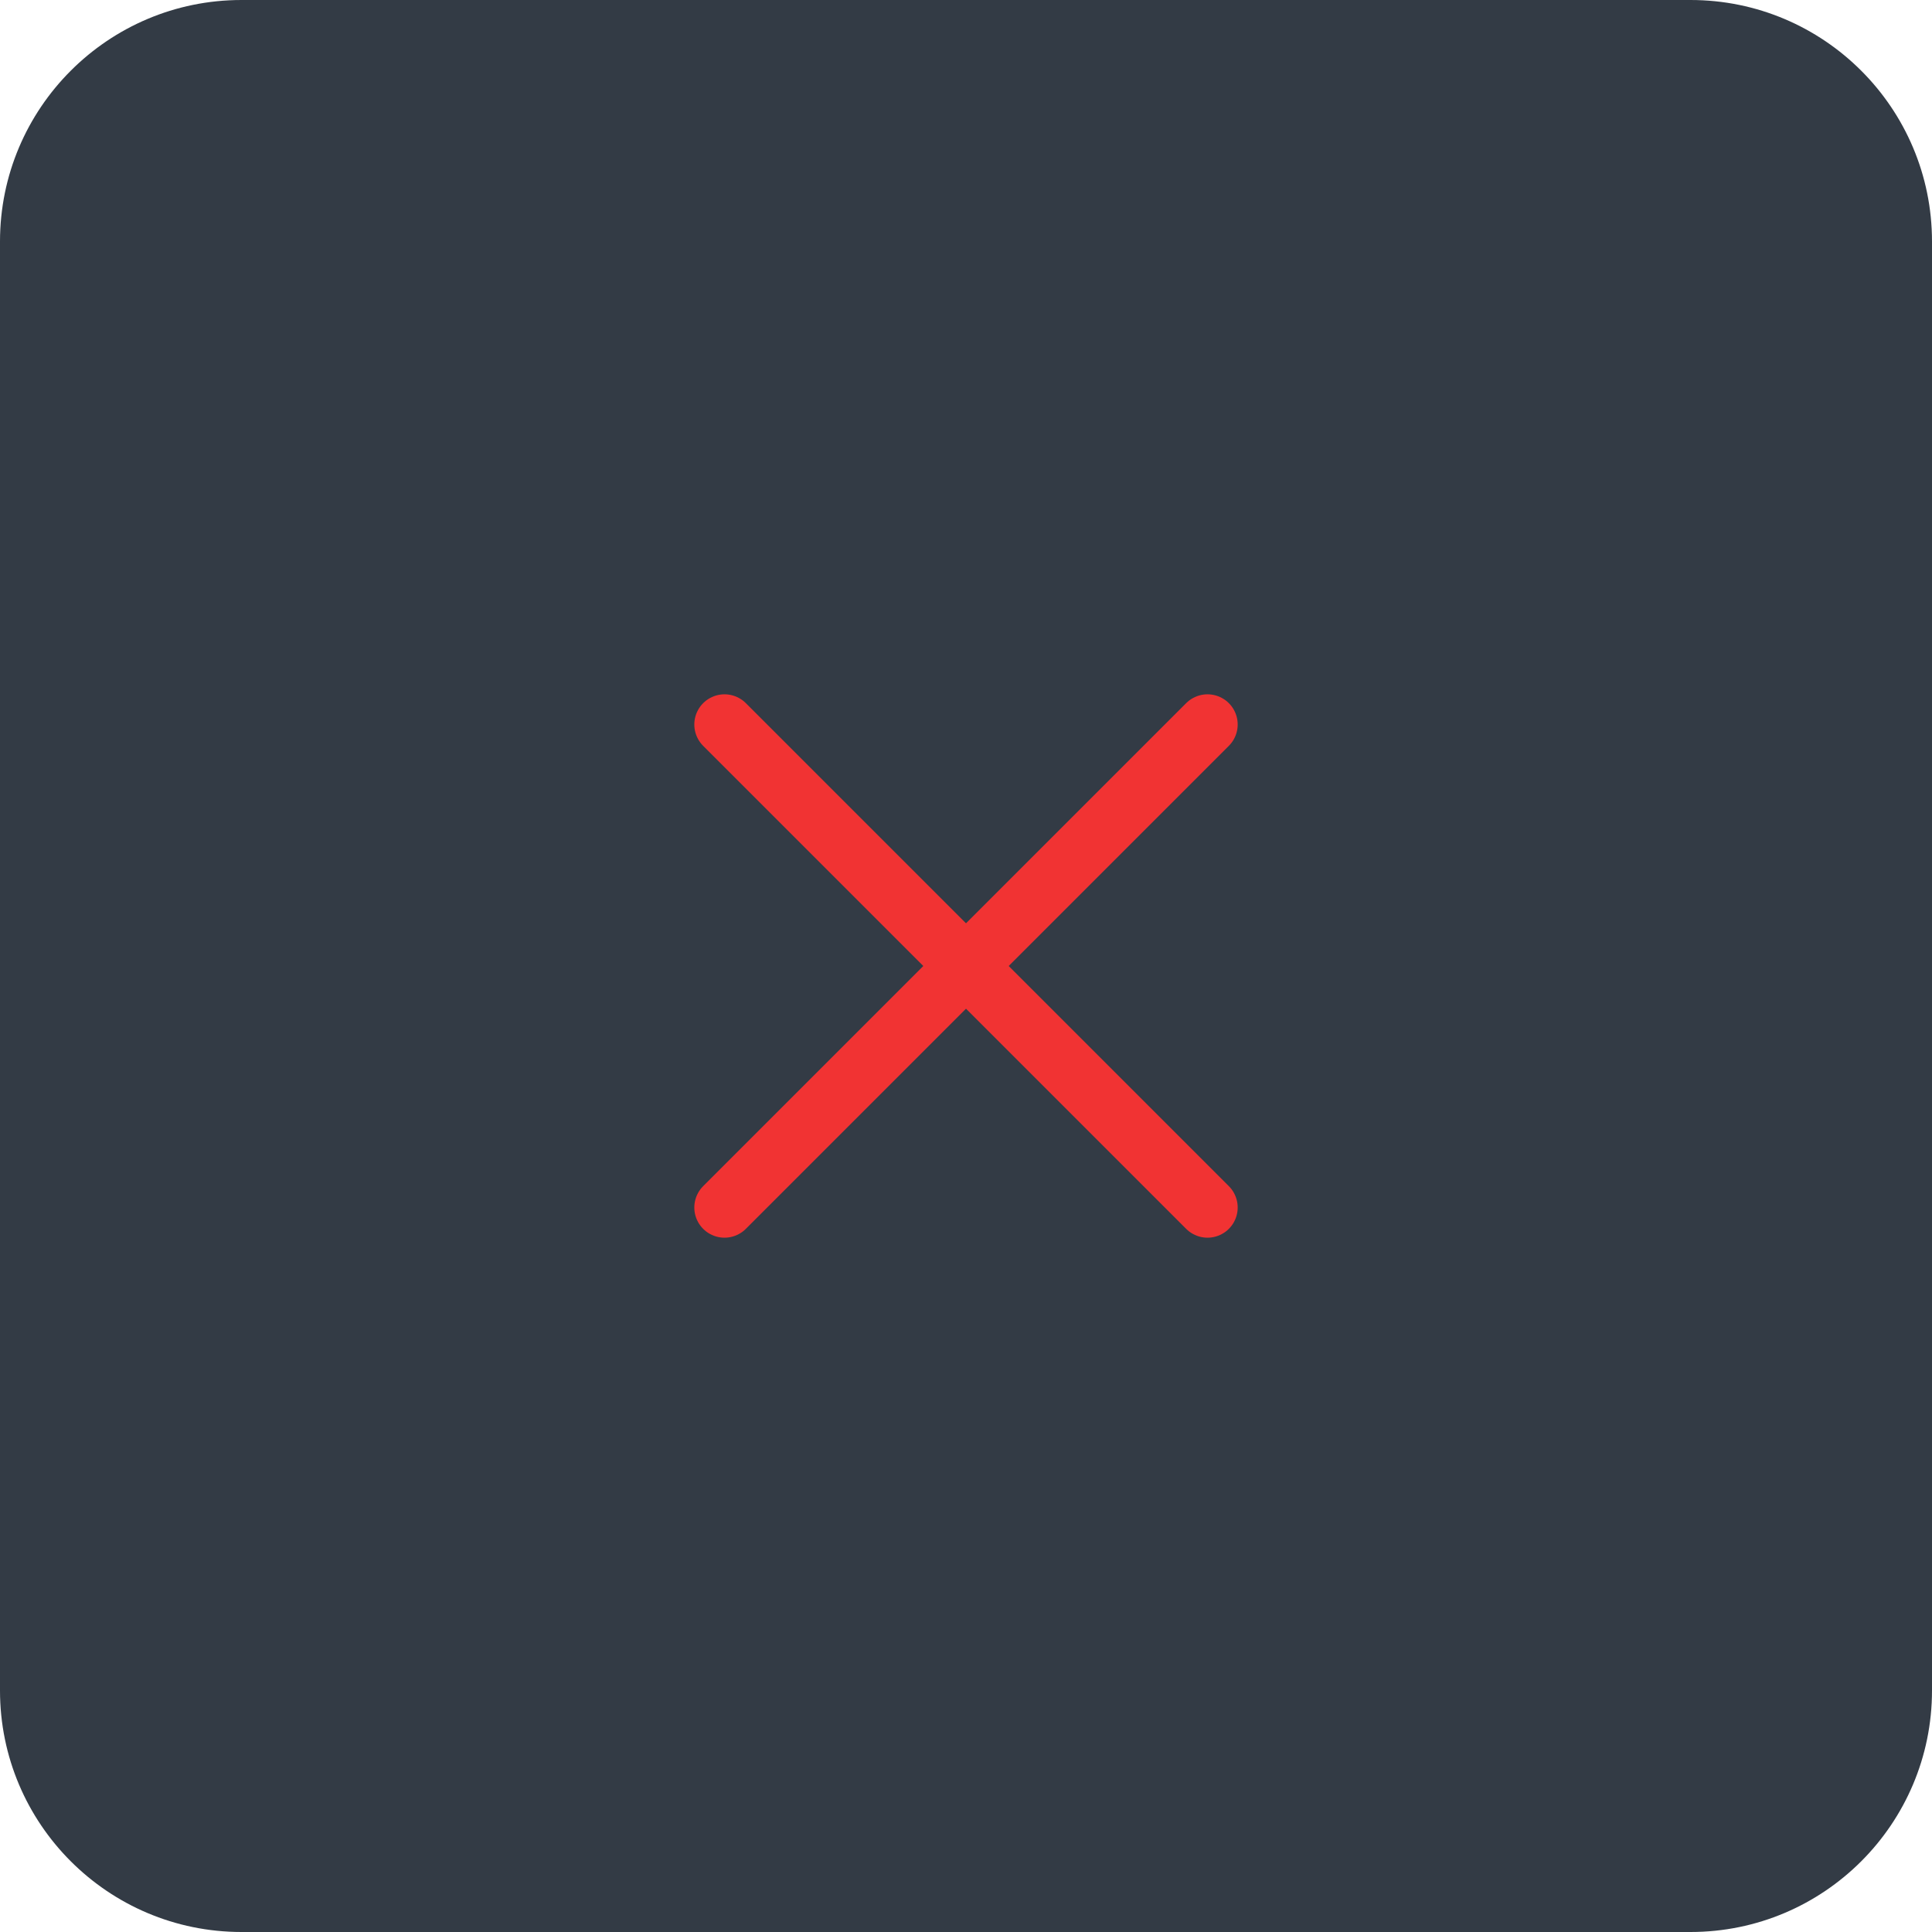
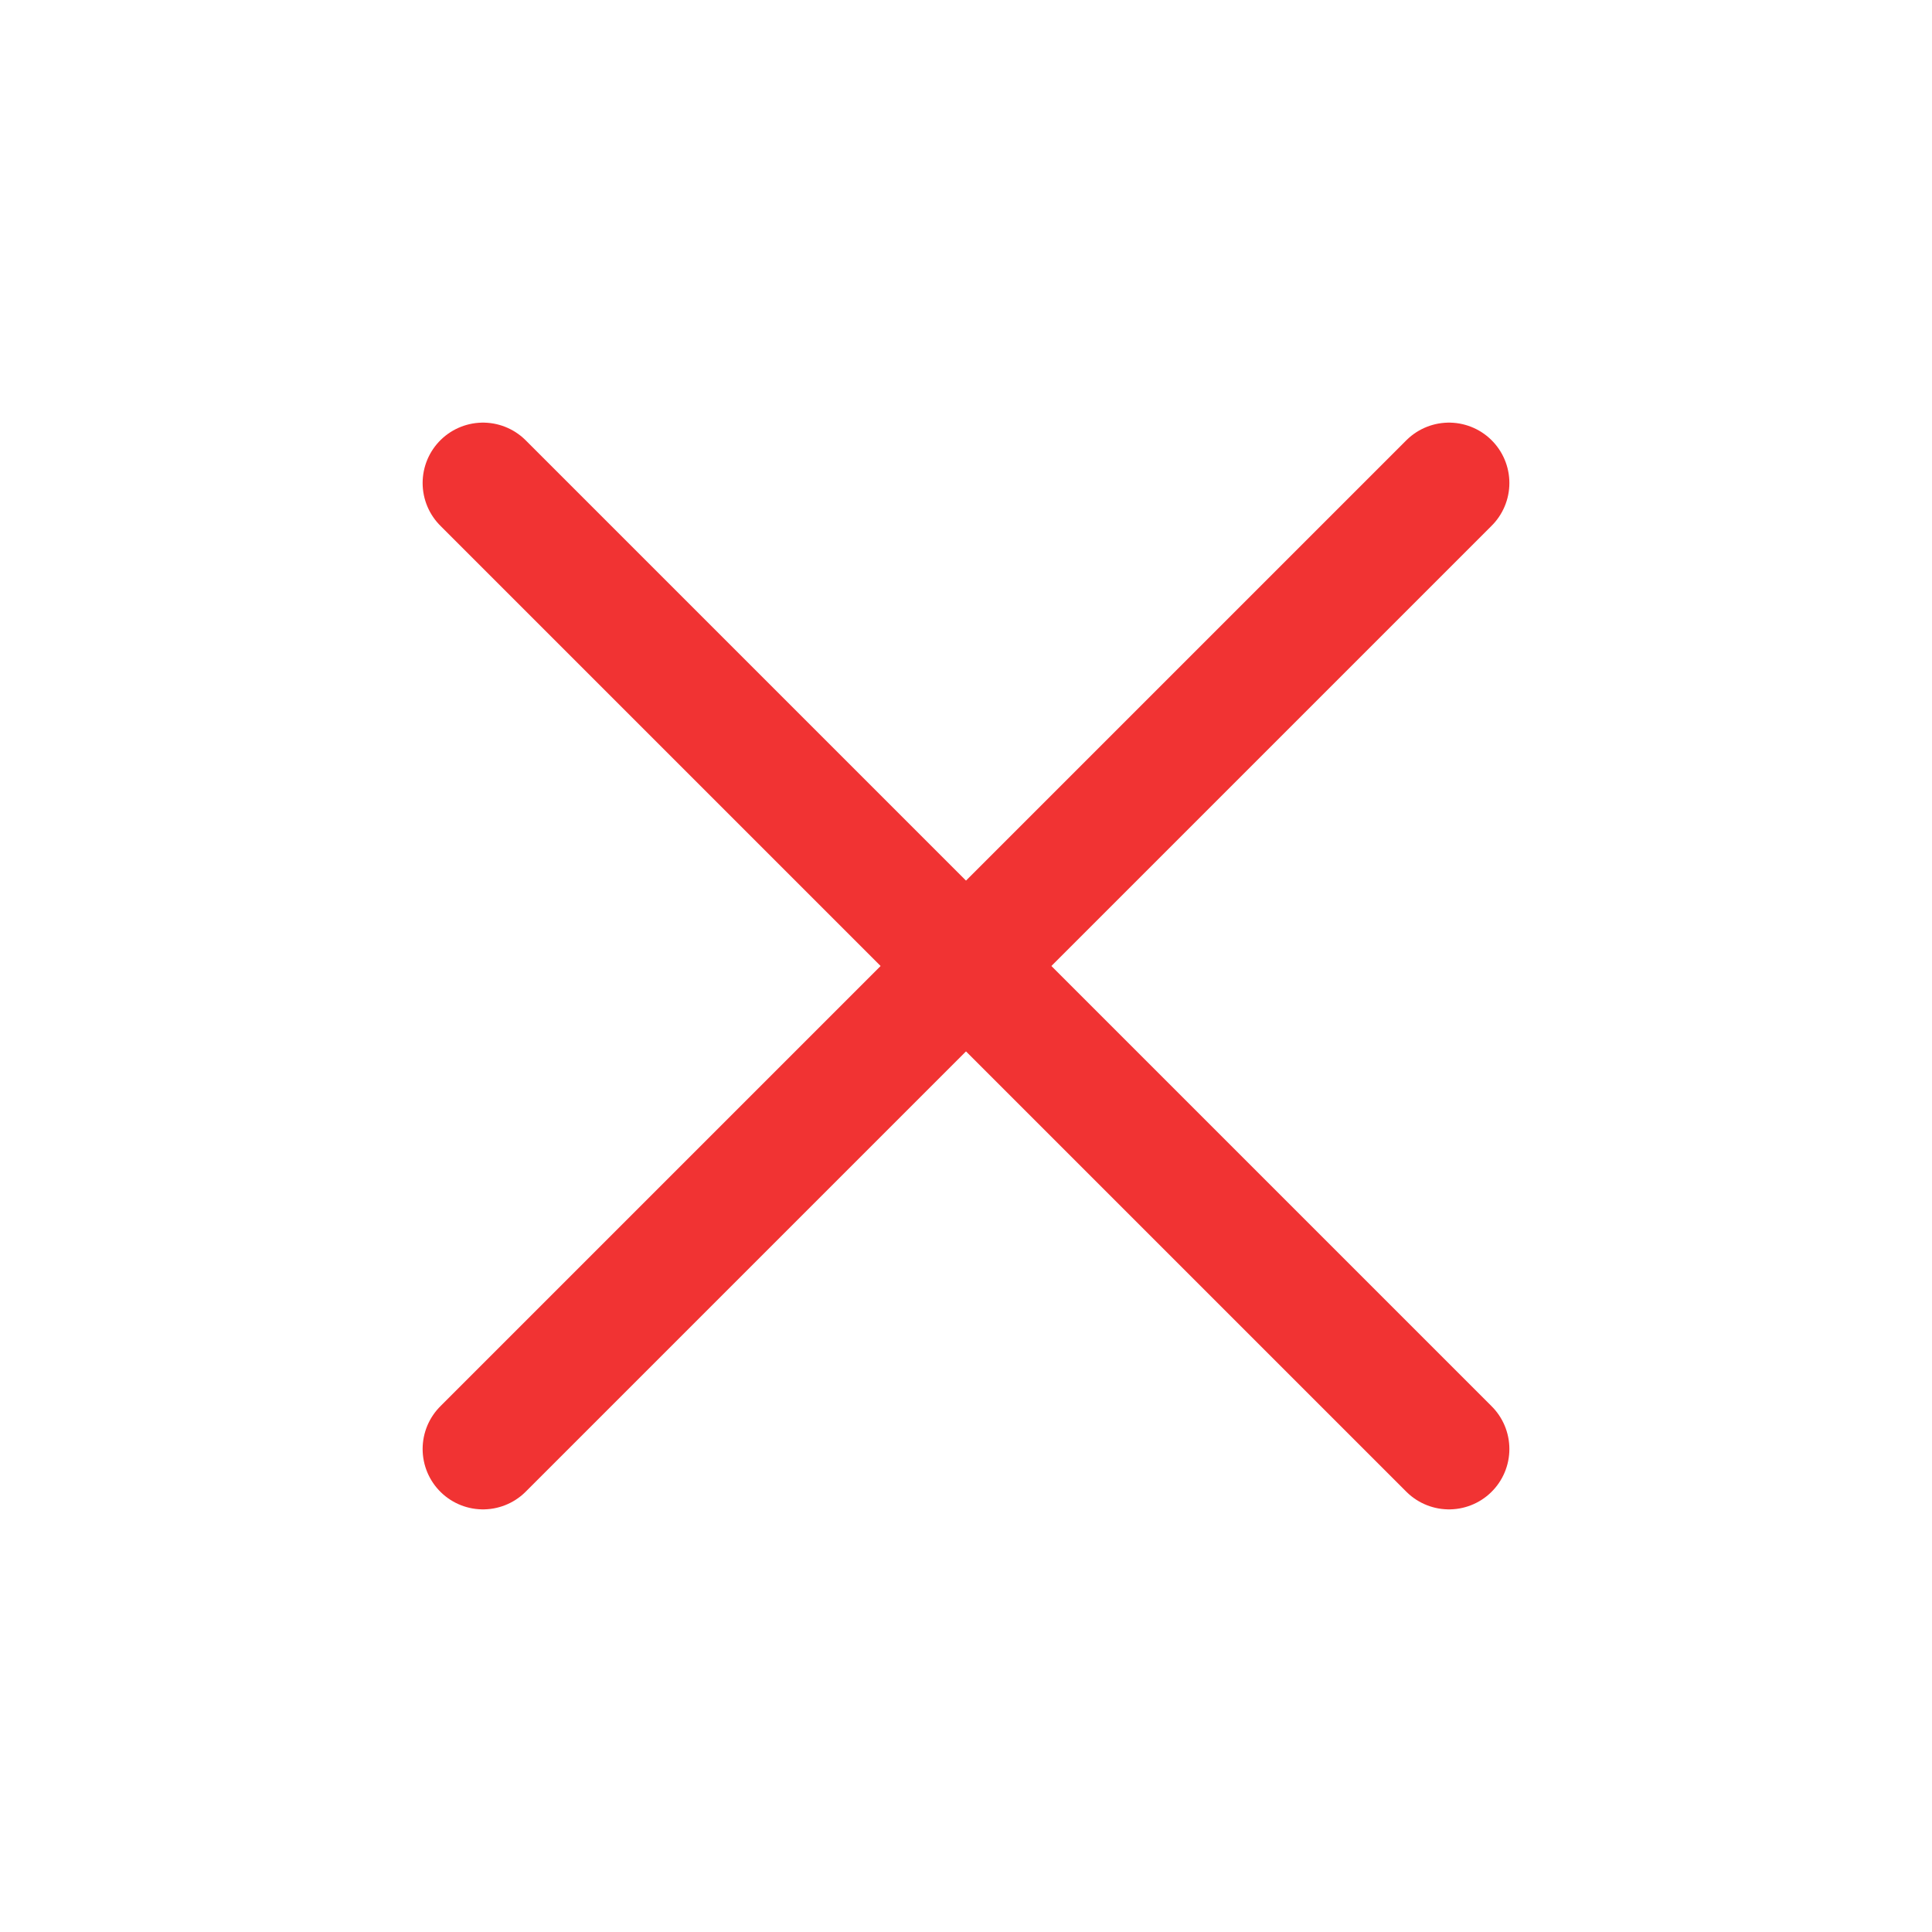
- <svg xmlns="http://www.w3.org/2000/svg" width="32" height="32" viewBox="0 0 32 32" fill="none">
-   <path d="M0 4C0 1.791 1.791 0 4 0H28C30.209 0 32 1.791 32 4V28C32 30.209 30.209 32 28 32H4C1.791 32 0 30.209 0 28V4Z" fill="#333B45" />
-   <path d="M20 12L12 20" stroke="#F13333" stroke-linecap="round" stroke-linejoin="round" />
-   <path d="M12 12L20 20" stroke="#F13333" stroke-linecap="round" stroke-linejoin="round" />
+ <svg xmlns="http://www.w3.org/2000/svg" width="16" height="16" viewBox="0 0 16 16" fill="none">
+   <path d="M12 4L4 12" stroke="#F13333" stroke-linecap="round" stroke-linejoin="round" />
+   <path d="M4 4L12 12" stroke="#F13333" stroke-linecap="round" stroke-linejoin="round" />
</svg>
